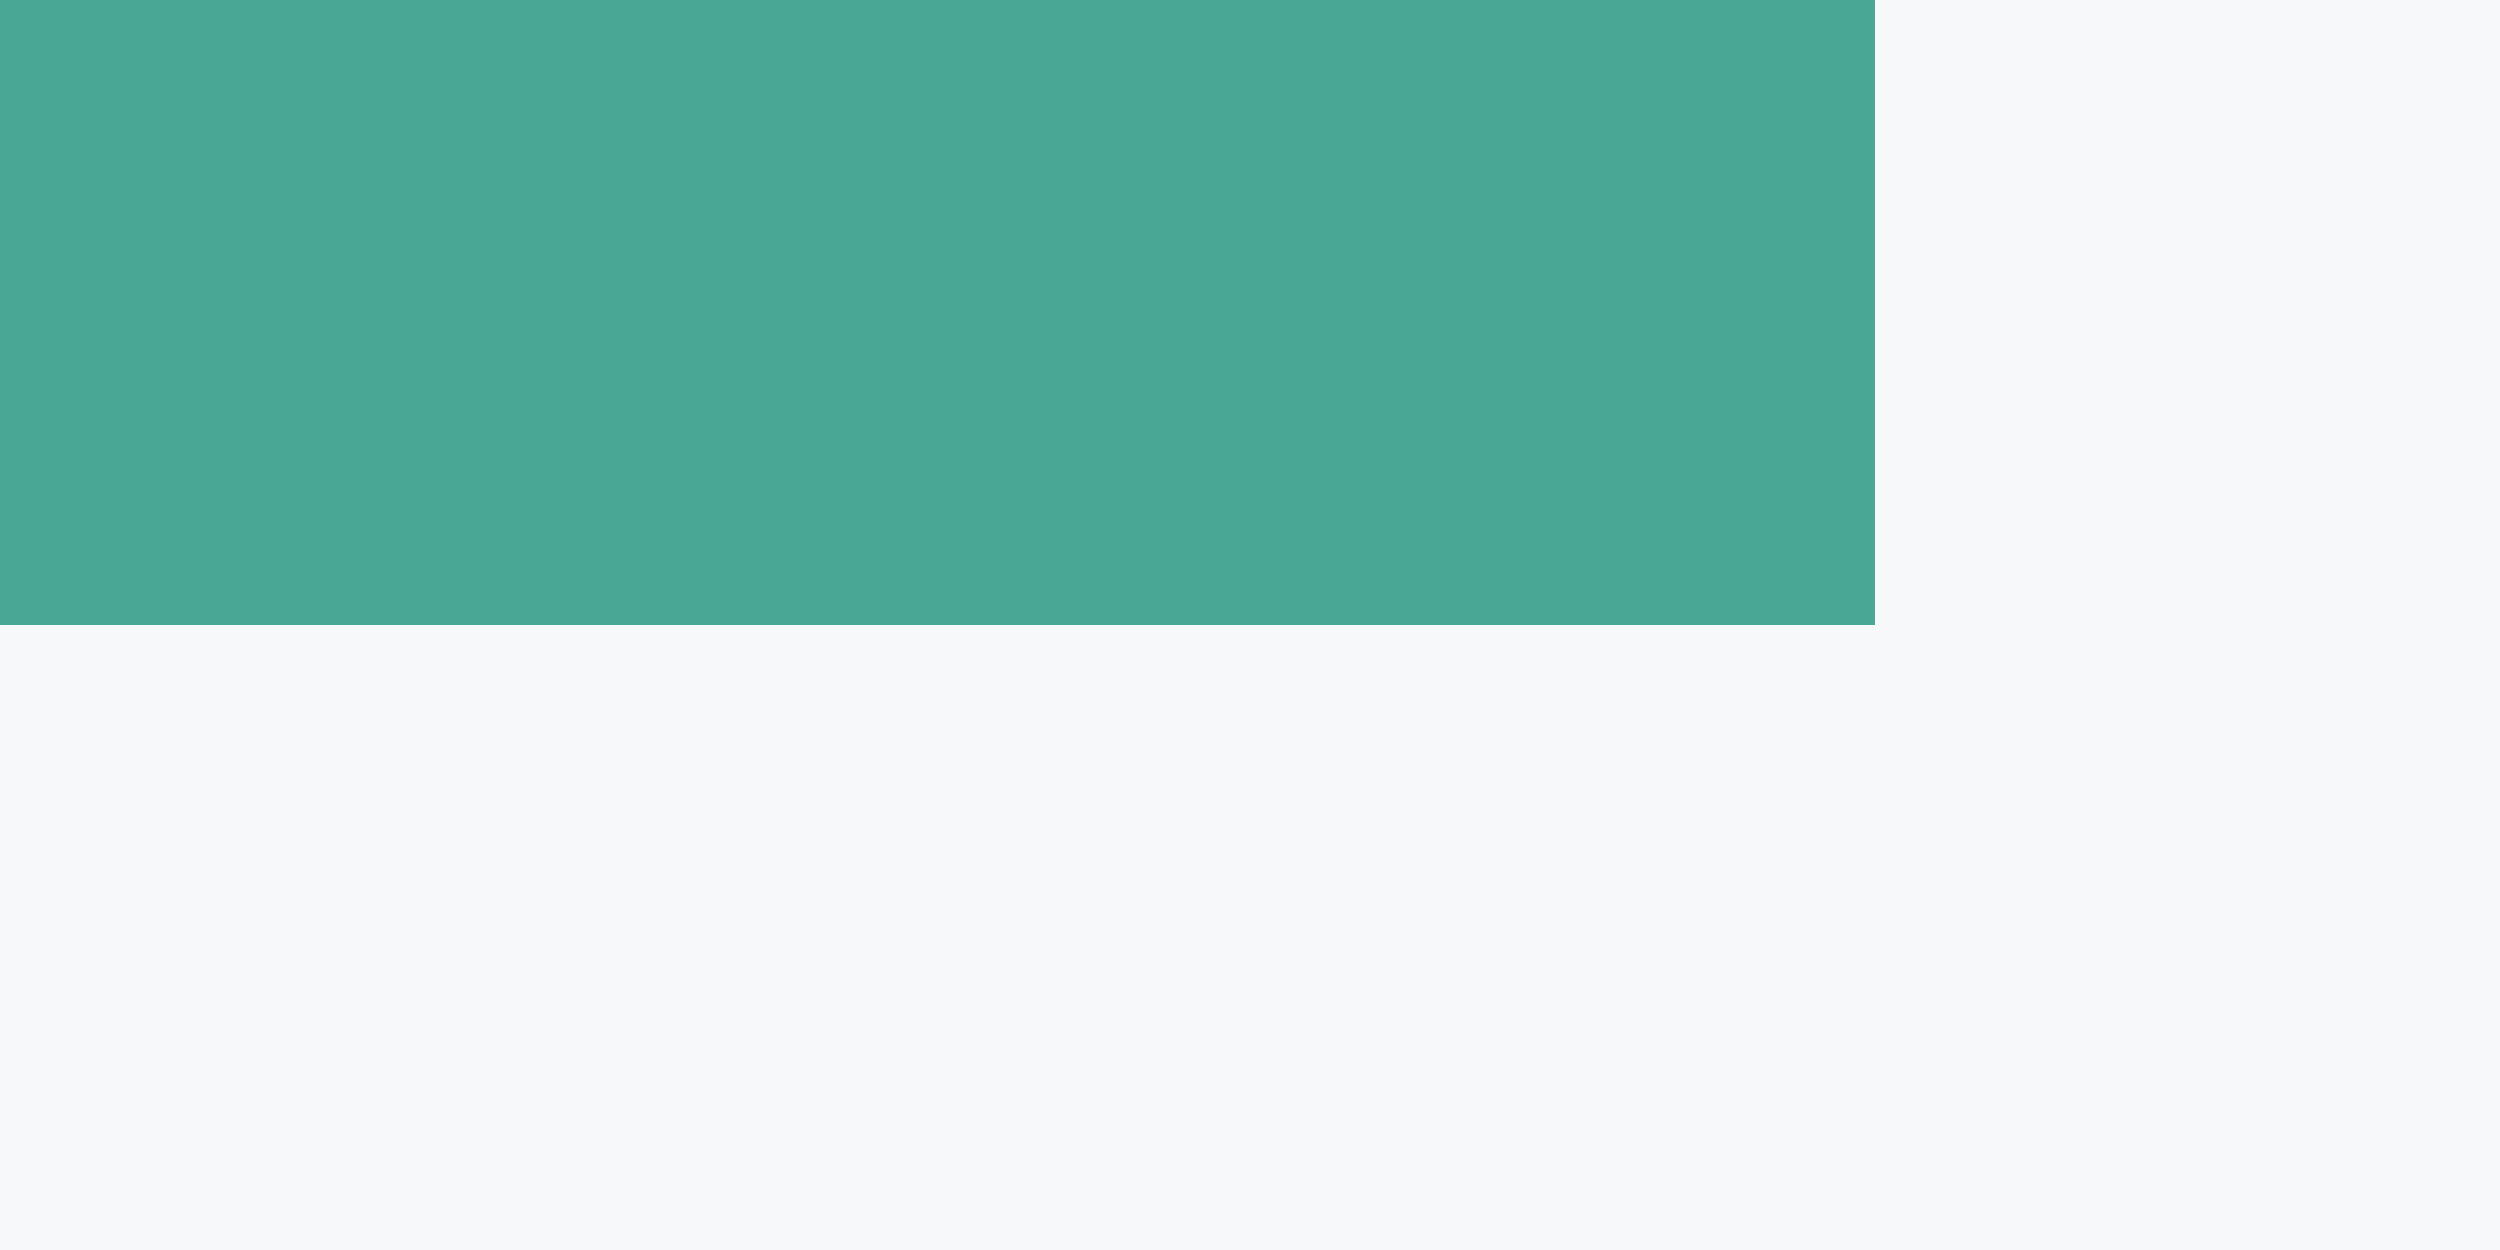
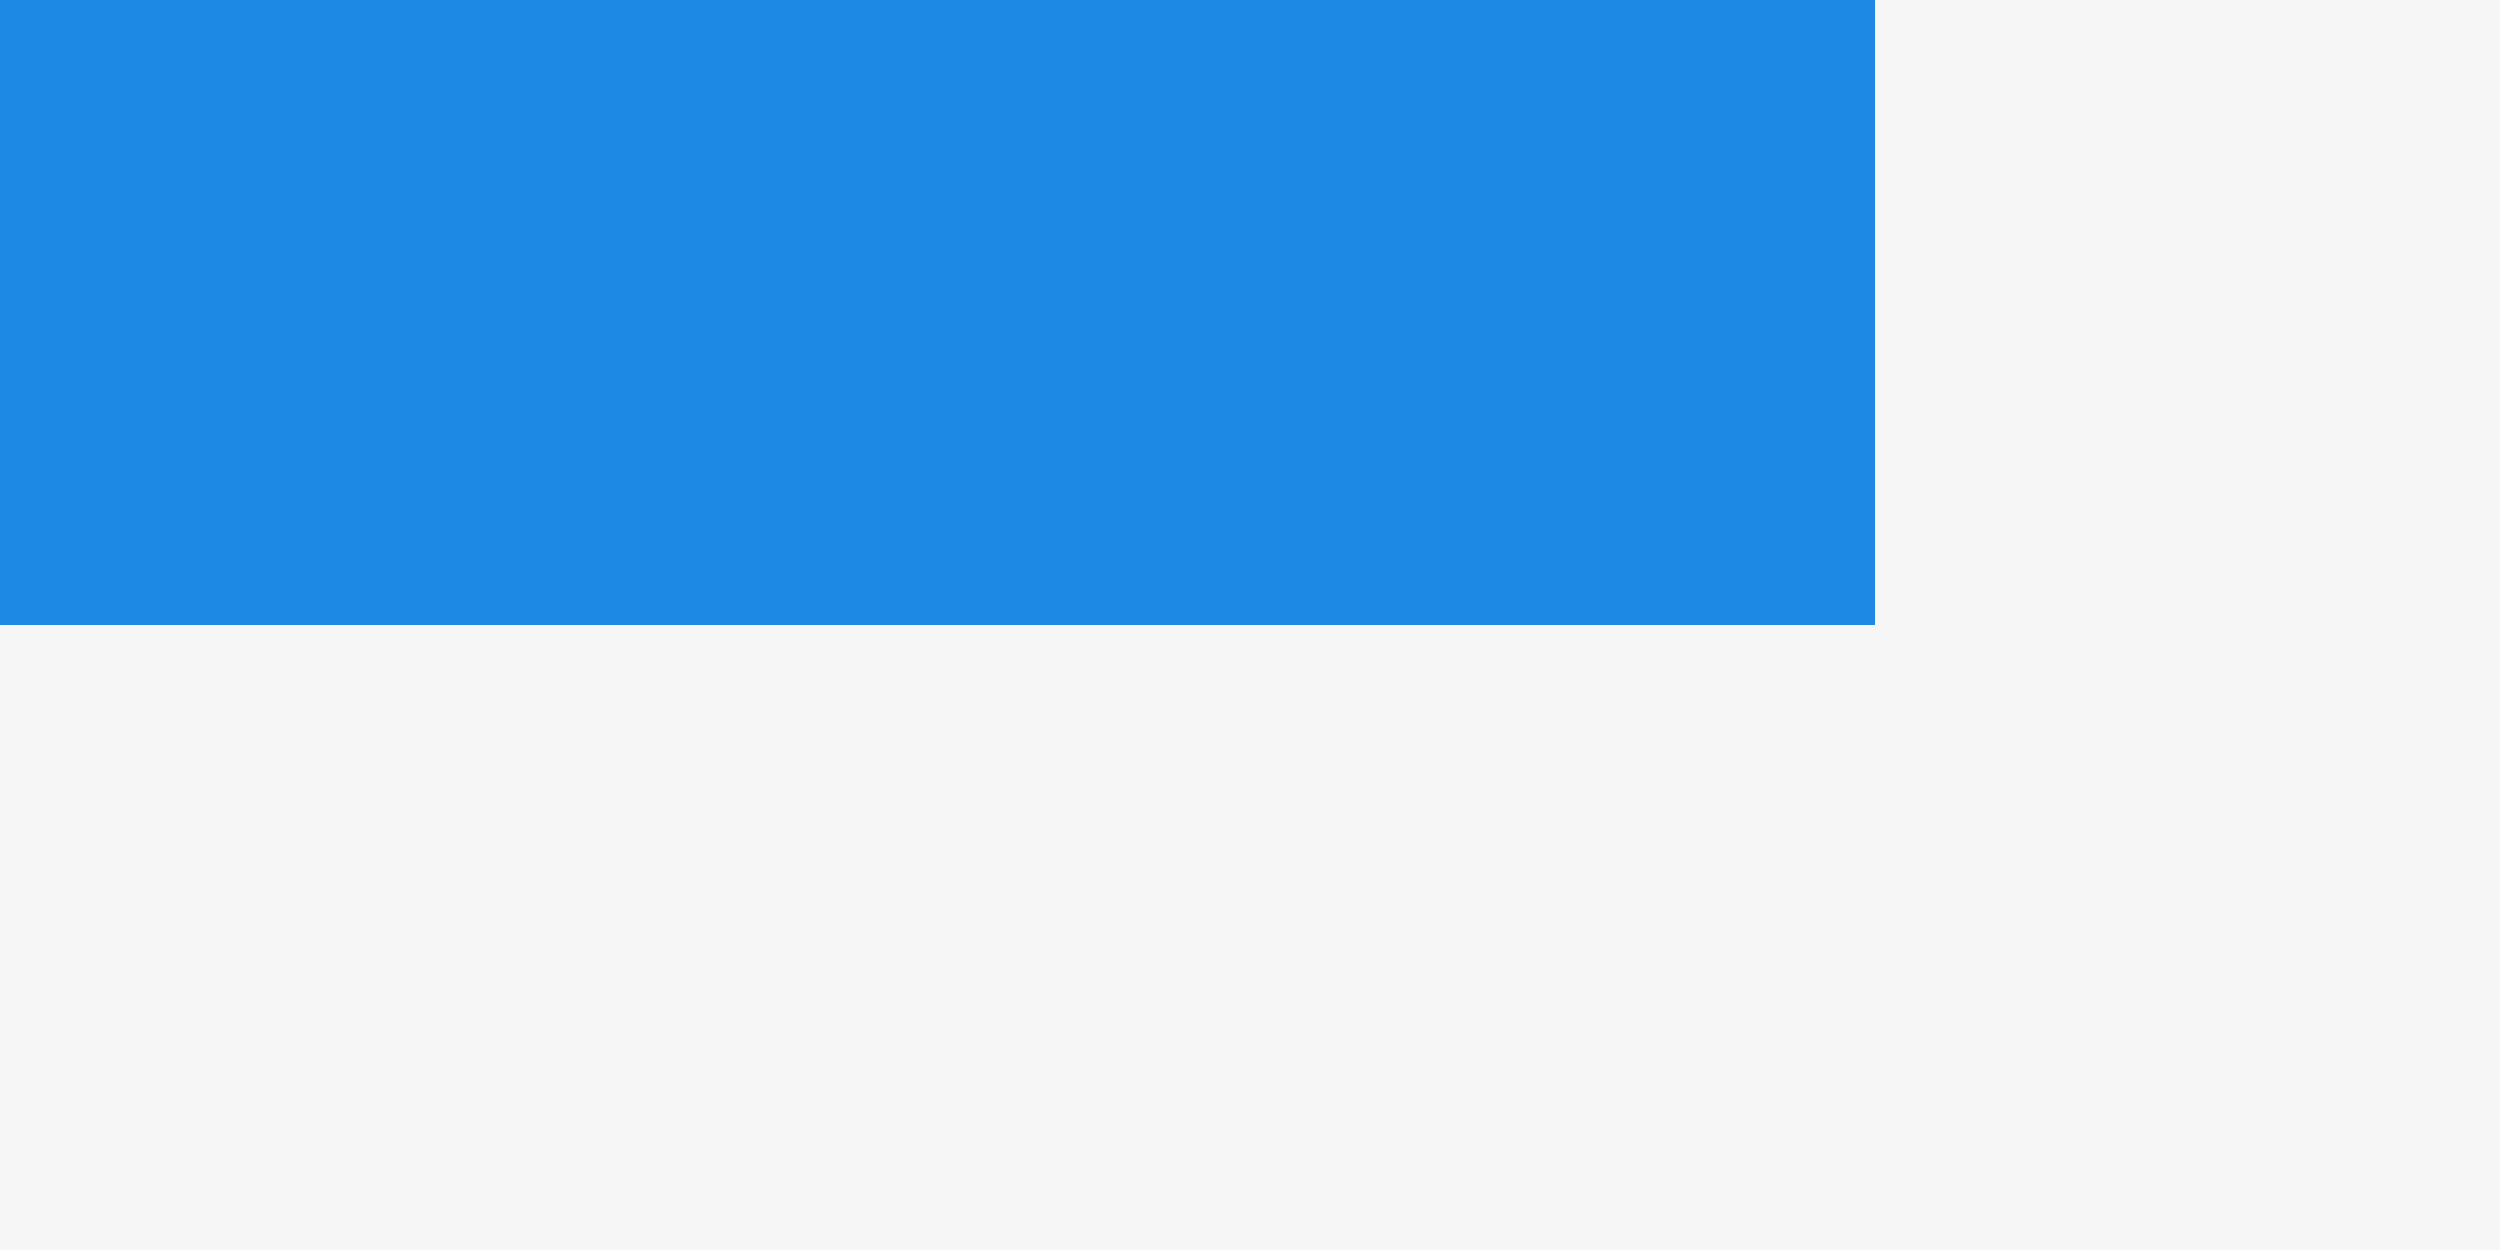
<svg xmlns="http://www.w3.org/2000/svg" width="240" height="120" viewBox="0 0 240 120" overflow="hidden">
  <defs>
    <clipPath id="rectangle-clip-0" clipPathUnits="userSpaceOnUse">
      <rect x="0" y="0" width="240" height="120" />
    </clipPath>
  </defs>
-   <rect width="240" height="120" fill="#f7f8fa" />
+   <rect width="240" height="120" fill="#f6f6f6" />
  <g clip-path="url(#rectangle-clip-0)">
-     <rect x="0" y="0" width="180" height="60" rx="0" ry="0" fill="#49a895" stroke="none" stroke-width="1" stroke-linecap="butt" stroke-linejoin="miter" stroke-miterlimit="4" />
+     <rect x="0" y="0" width="180" height="60" rx="0" ry="0" fill="#1e88e5" stroke="none" stroke-width="1" stroke-linecap="butt" stroke-linejoin="miter" stroke-miterlimit="4" />
  </g>
</svg>
